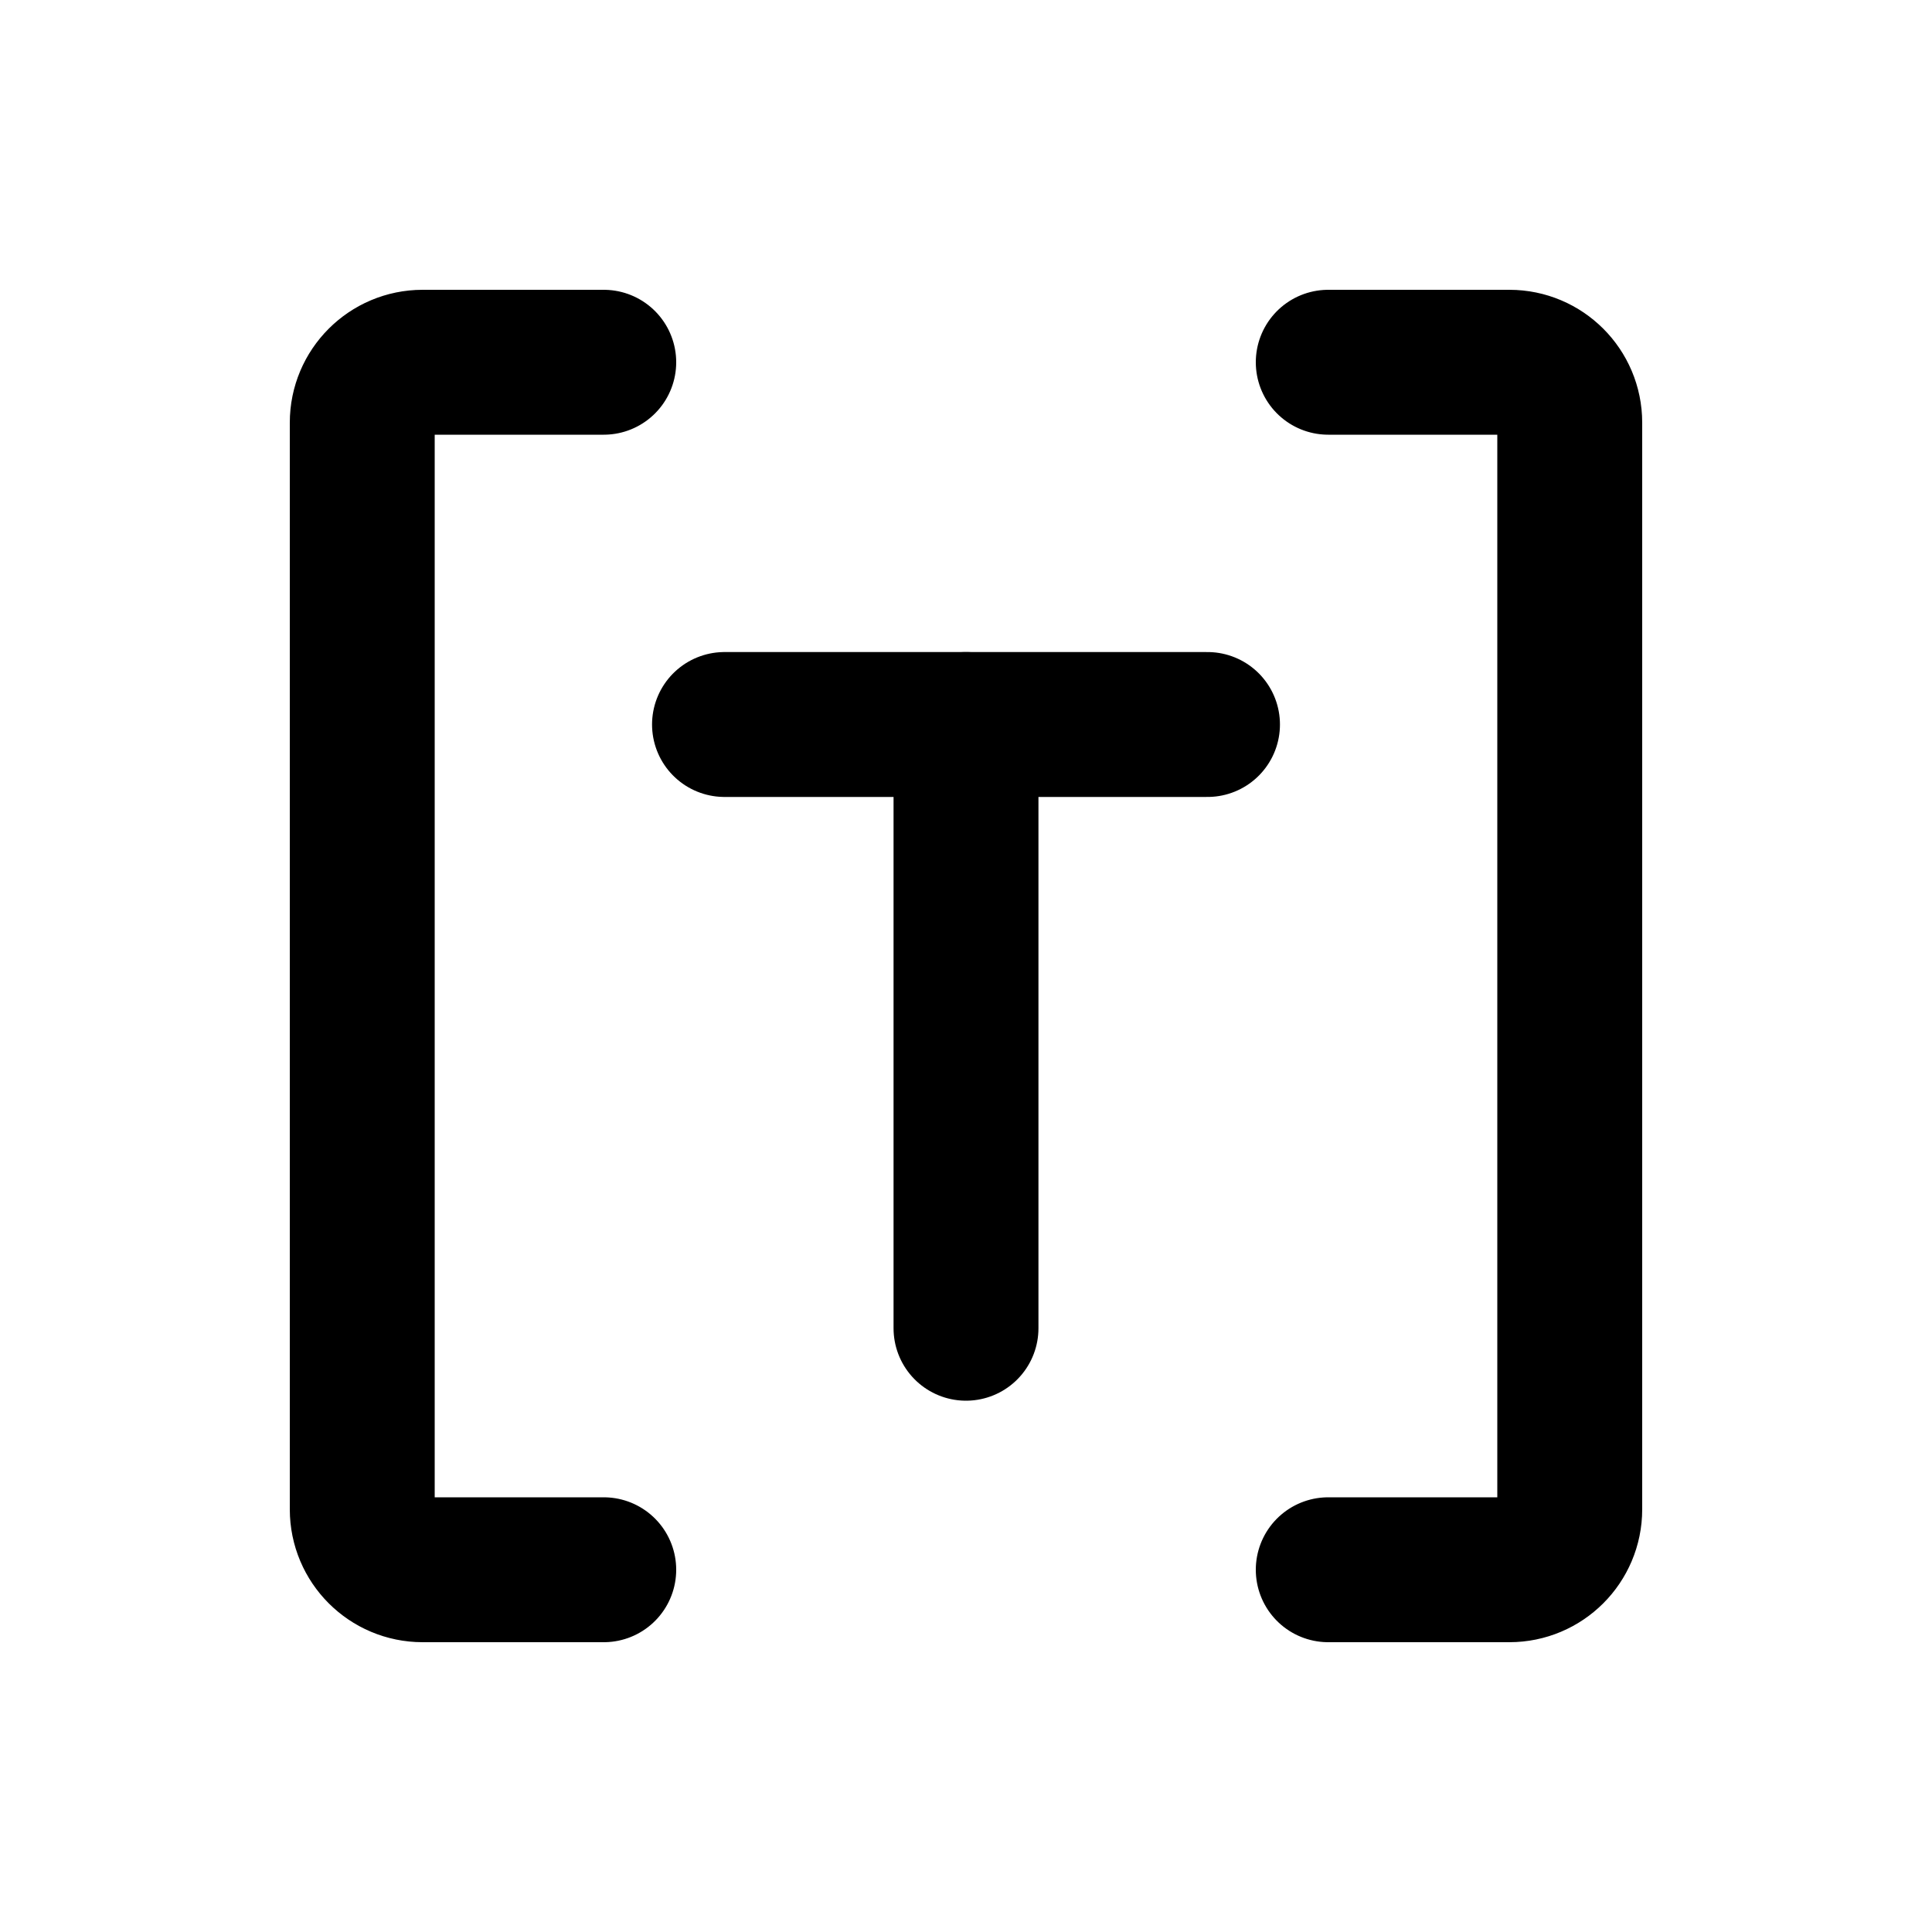
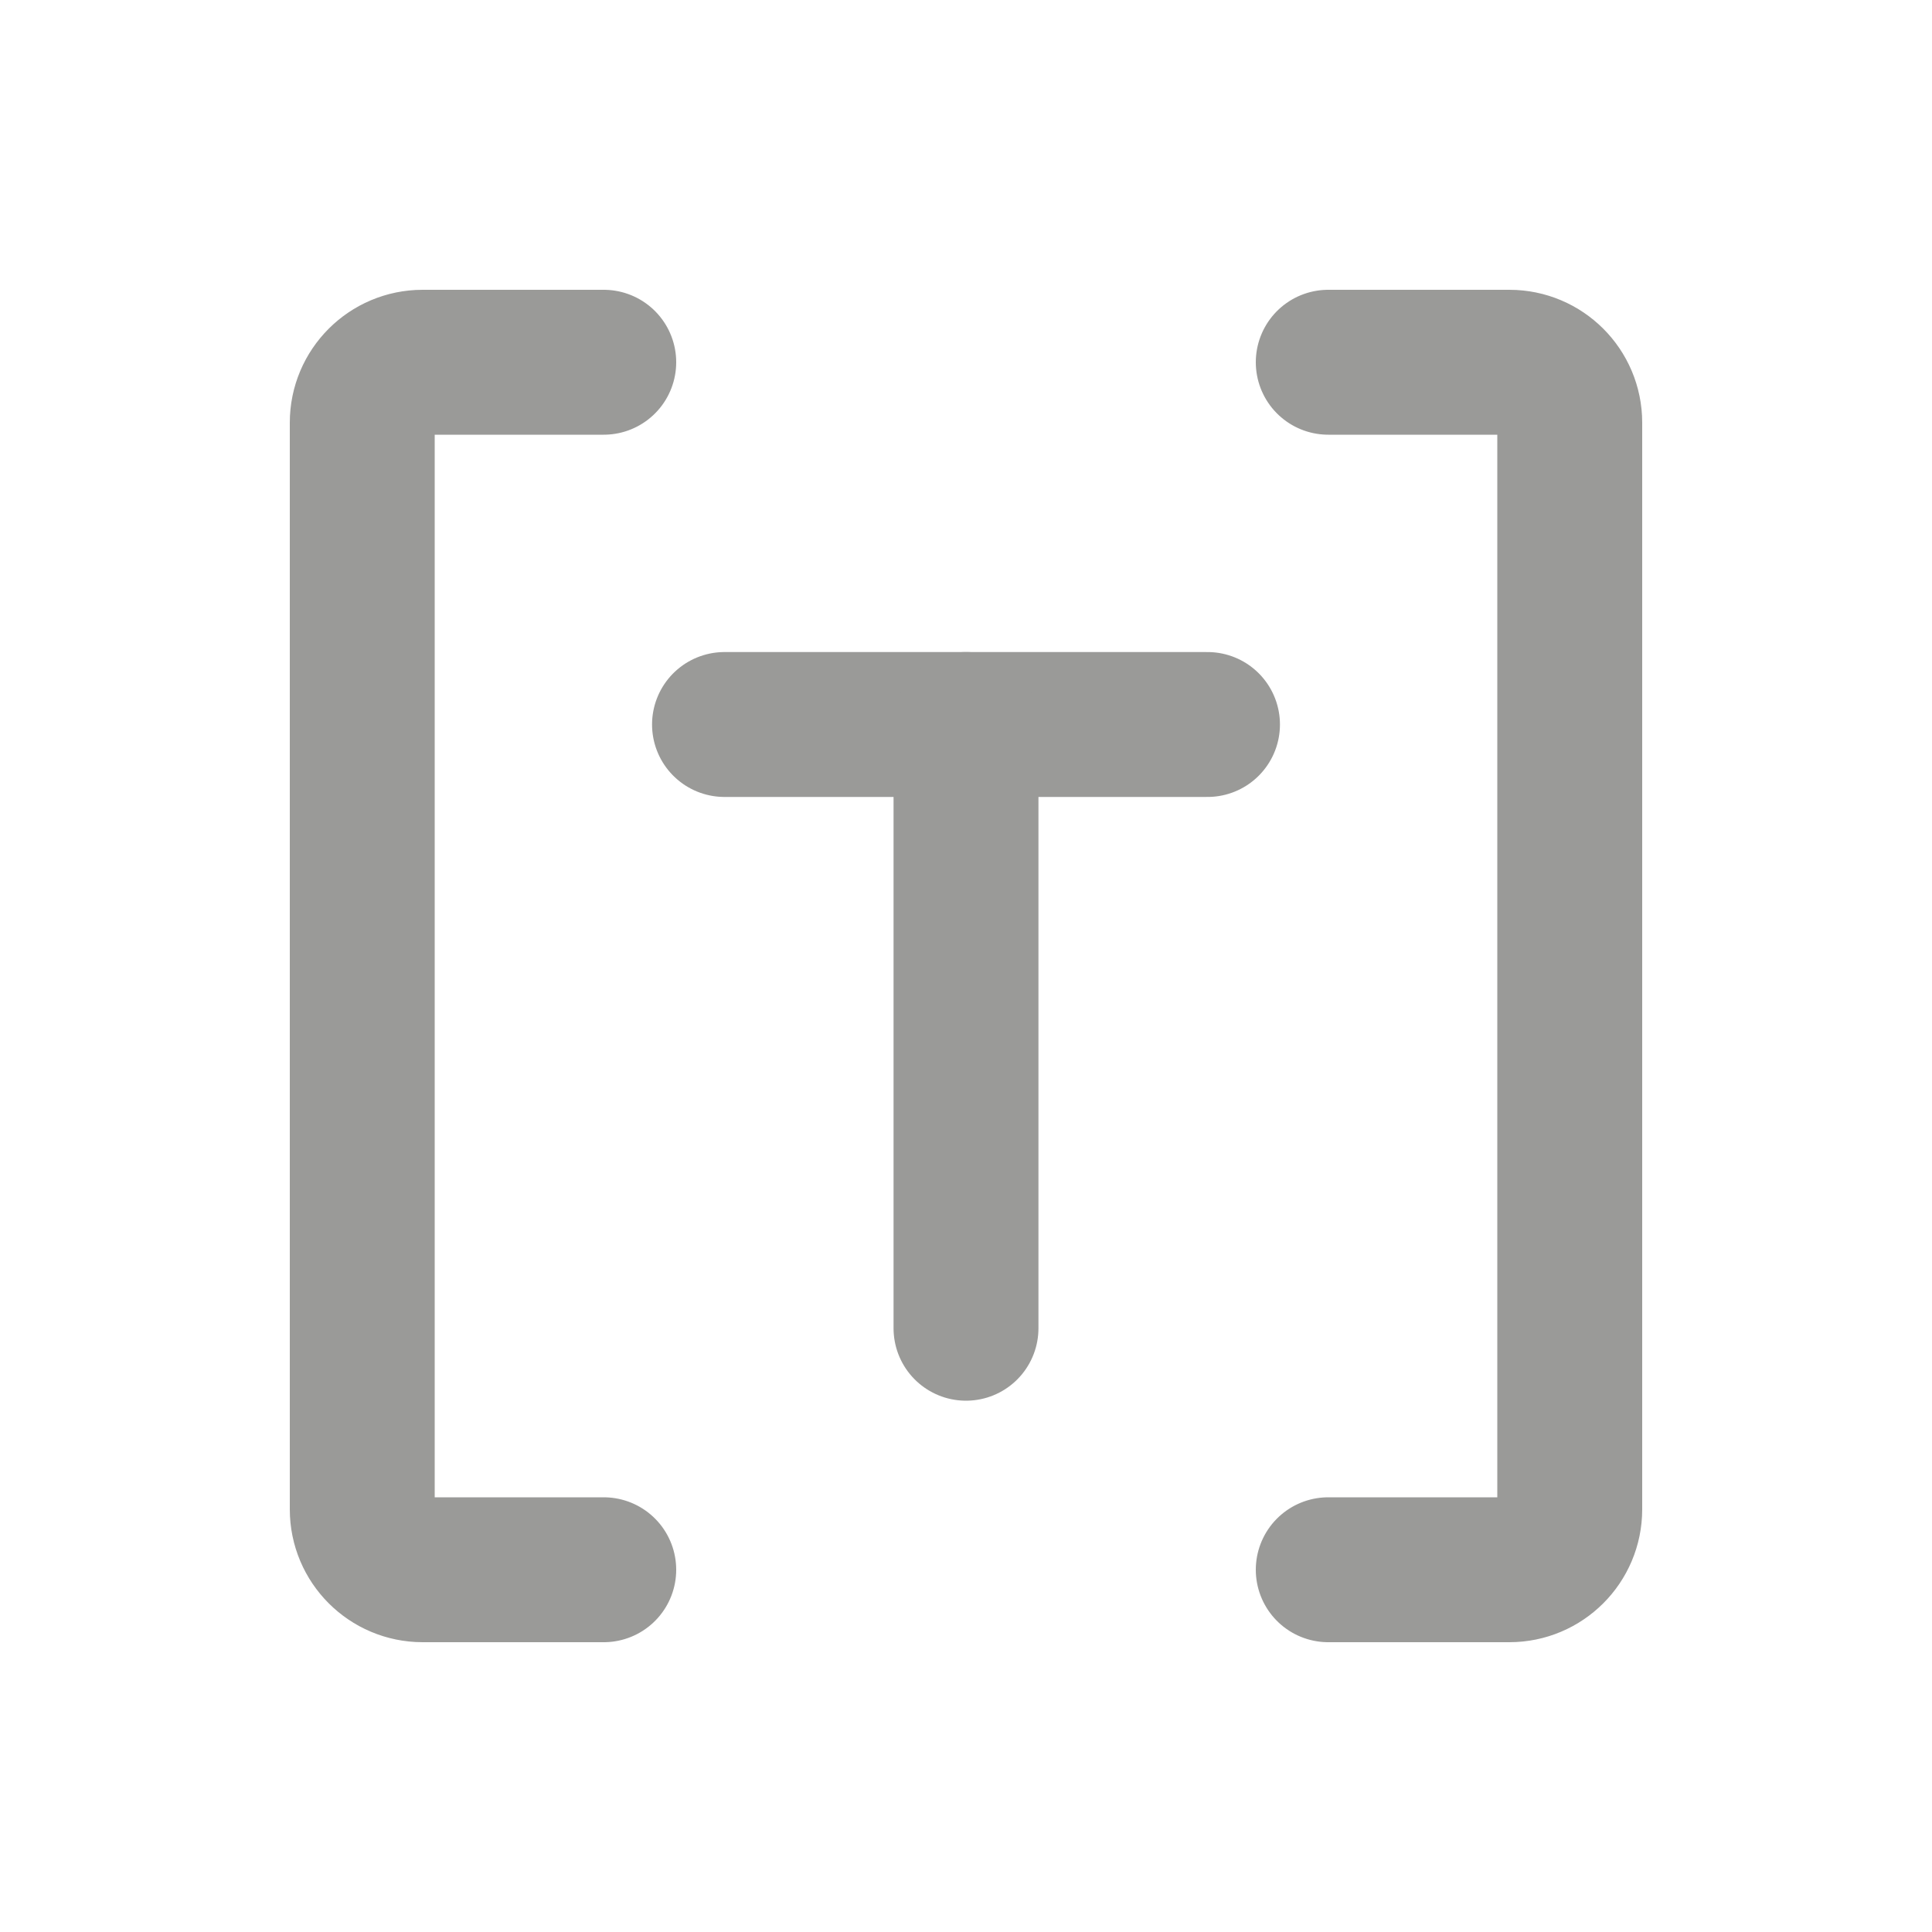
<svg xmlns="http://www.w3.org/2000/svg" width="16" height="16" viewBox="0 0 16 16" fill="none">
-   <path d="M6 6H10" stroke="black" stroke-width="1.2" stroke-linecap="round" />
-   <path d="M8 6V11" stroke="black" stroke-width="1.2" stroke-linecap="round" />
-   <path d="M5 3H3.5C3.224 3 3 3.224 3 3.5V12.5C3 12.776 3.224 13 3.5 13H5M11 3H12.5C12.776 3 13 3.224 13 3.5V12.5C13 12.776 12.776 13 12.5 13H11" stroke="black" stroke-width="1.2" stroke-linecap="round" />
+   <path d="M6 6H10" stroke="#9A9A98" stroke-width="1.2" stroke-linecap="round" />
+   <path d="M8 6V11" stroke="#9A9A98" stroke-width="1.2" stroke-linecap="round" />
+   <path d="M5 3H3.5C3.224 3 3 3.224 3 3.5V12.5C3 12.776 3.224 13 3.5 13H5M11 3H12.5C12.776 3 13 3.224 13 3.5V12.5C13 12.776 12.776 13 12.5 13H11" stroke="#9A9A98" stroke-width="1.2" stroke-linecap="round" />
</svg>
